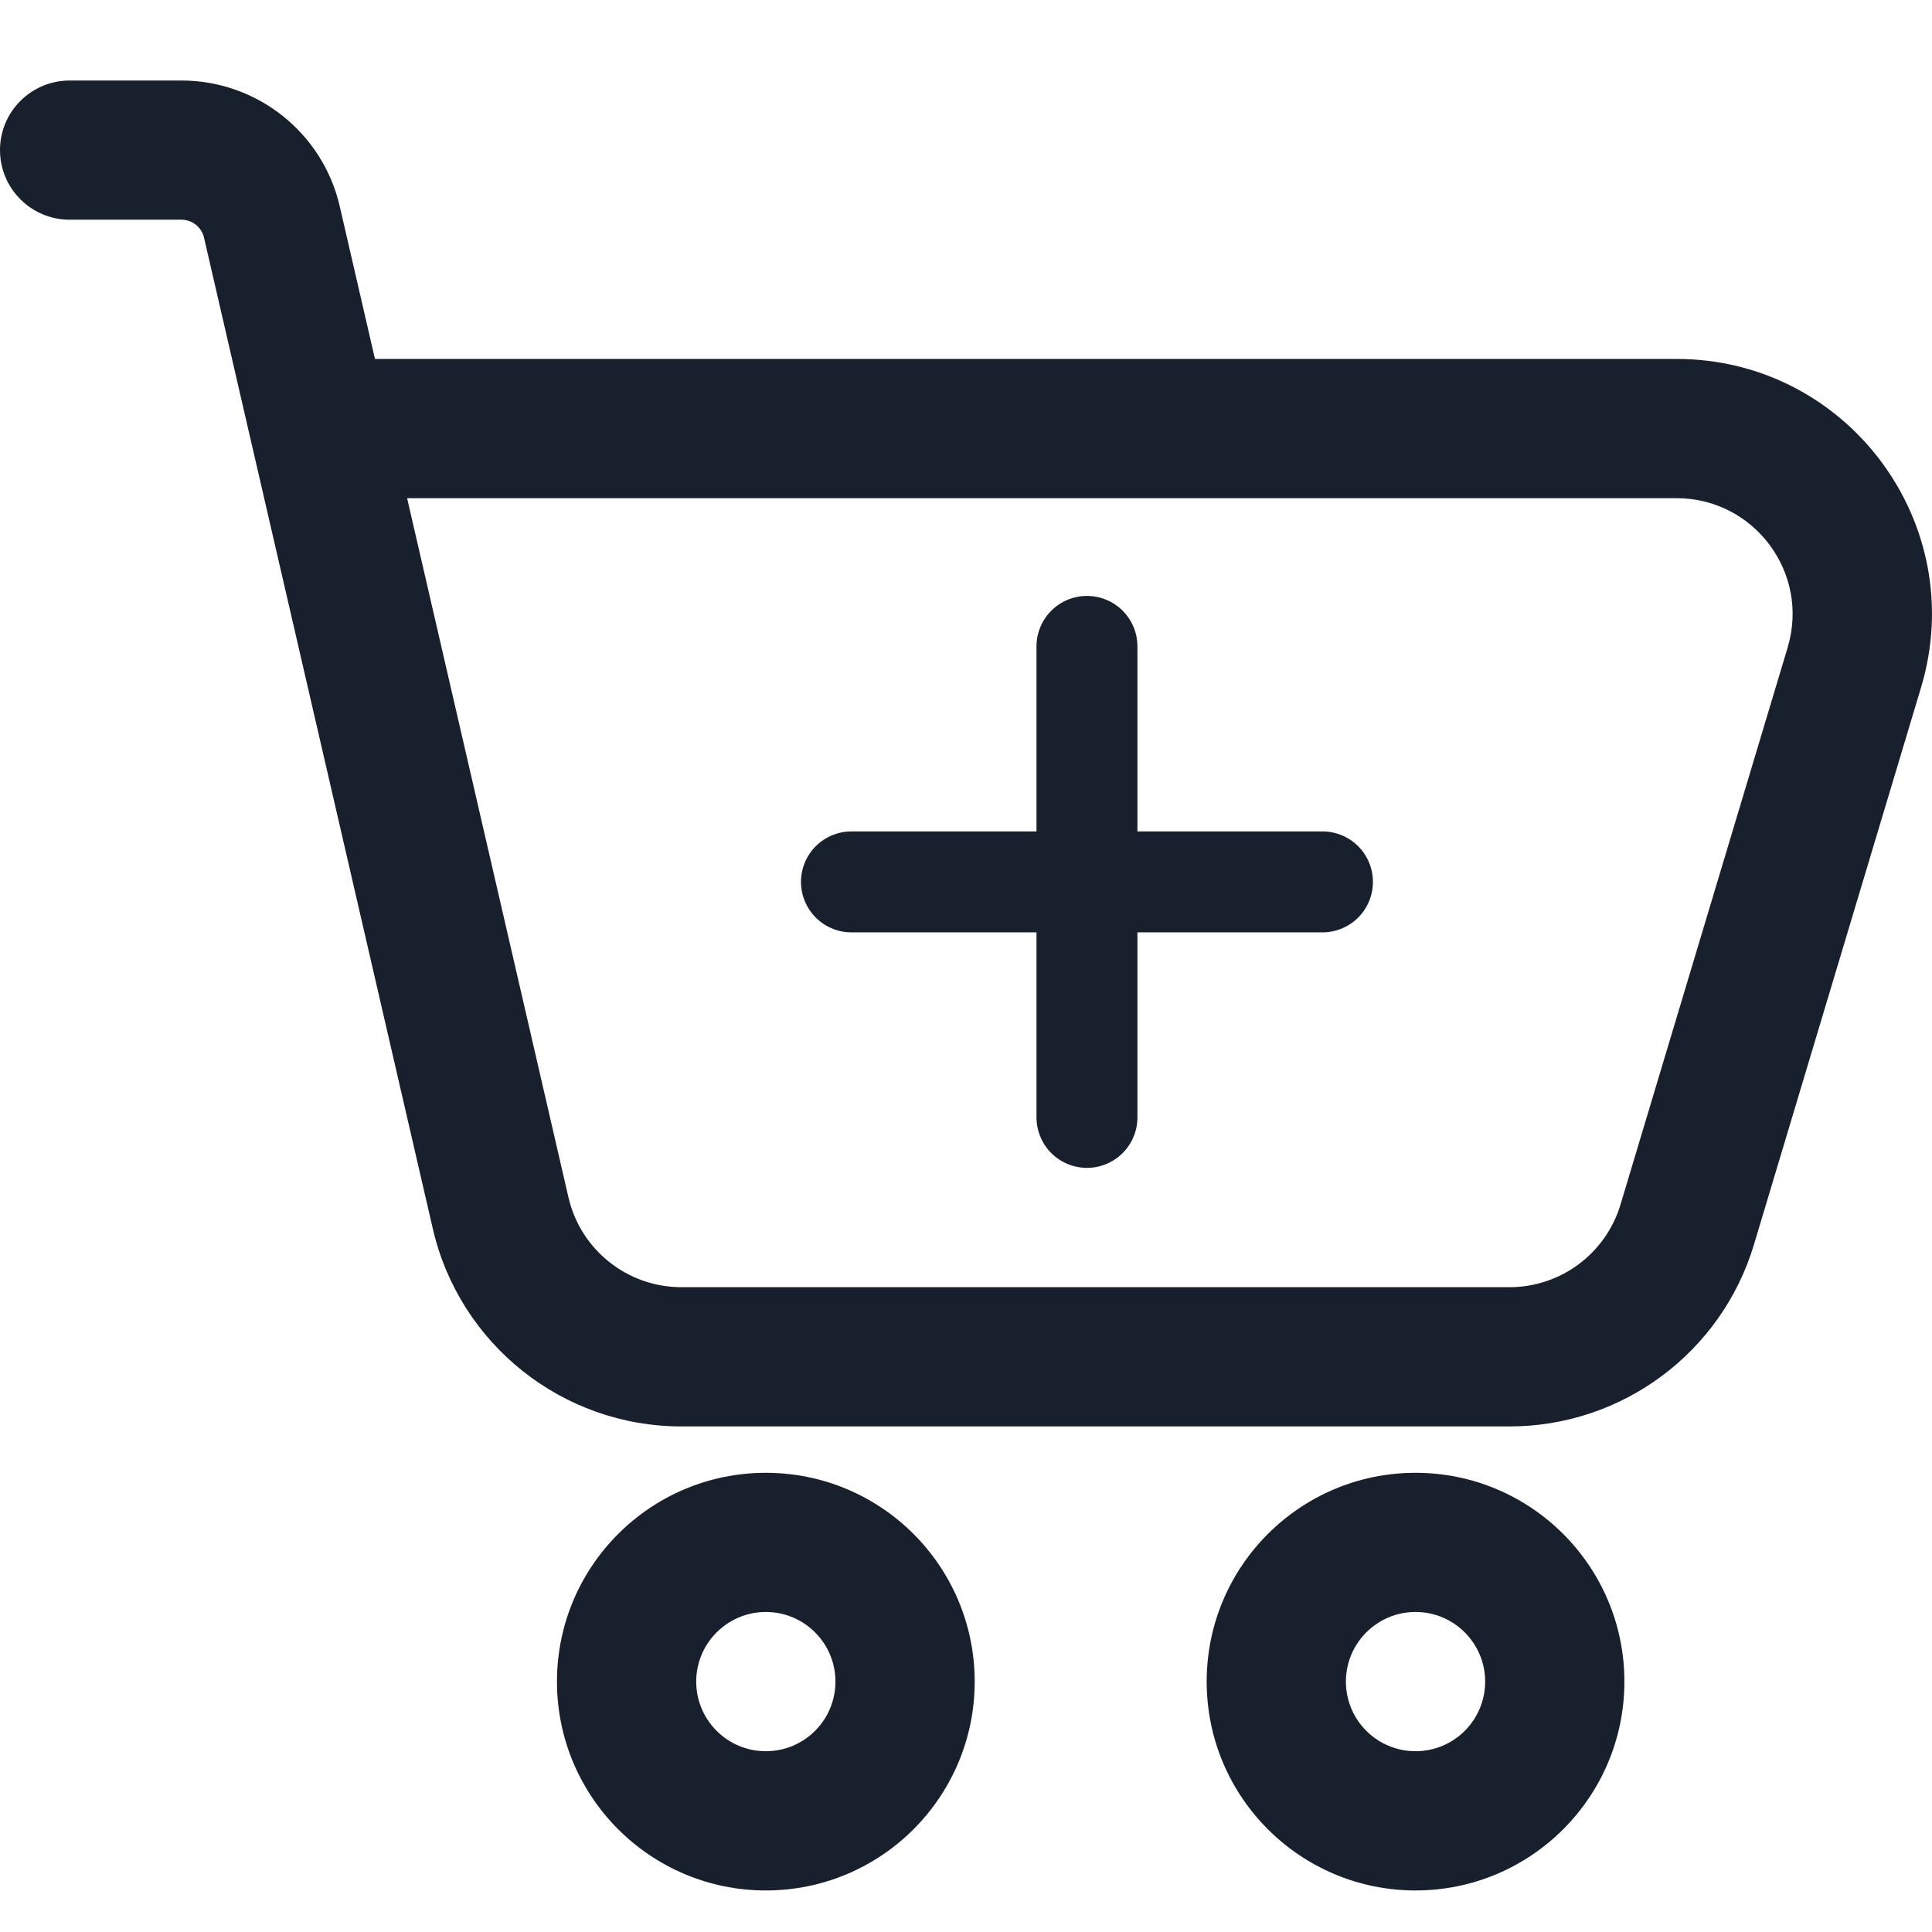
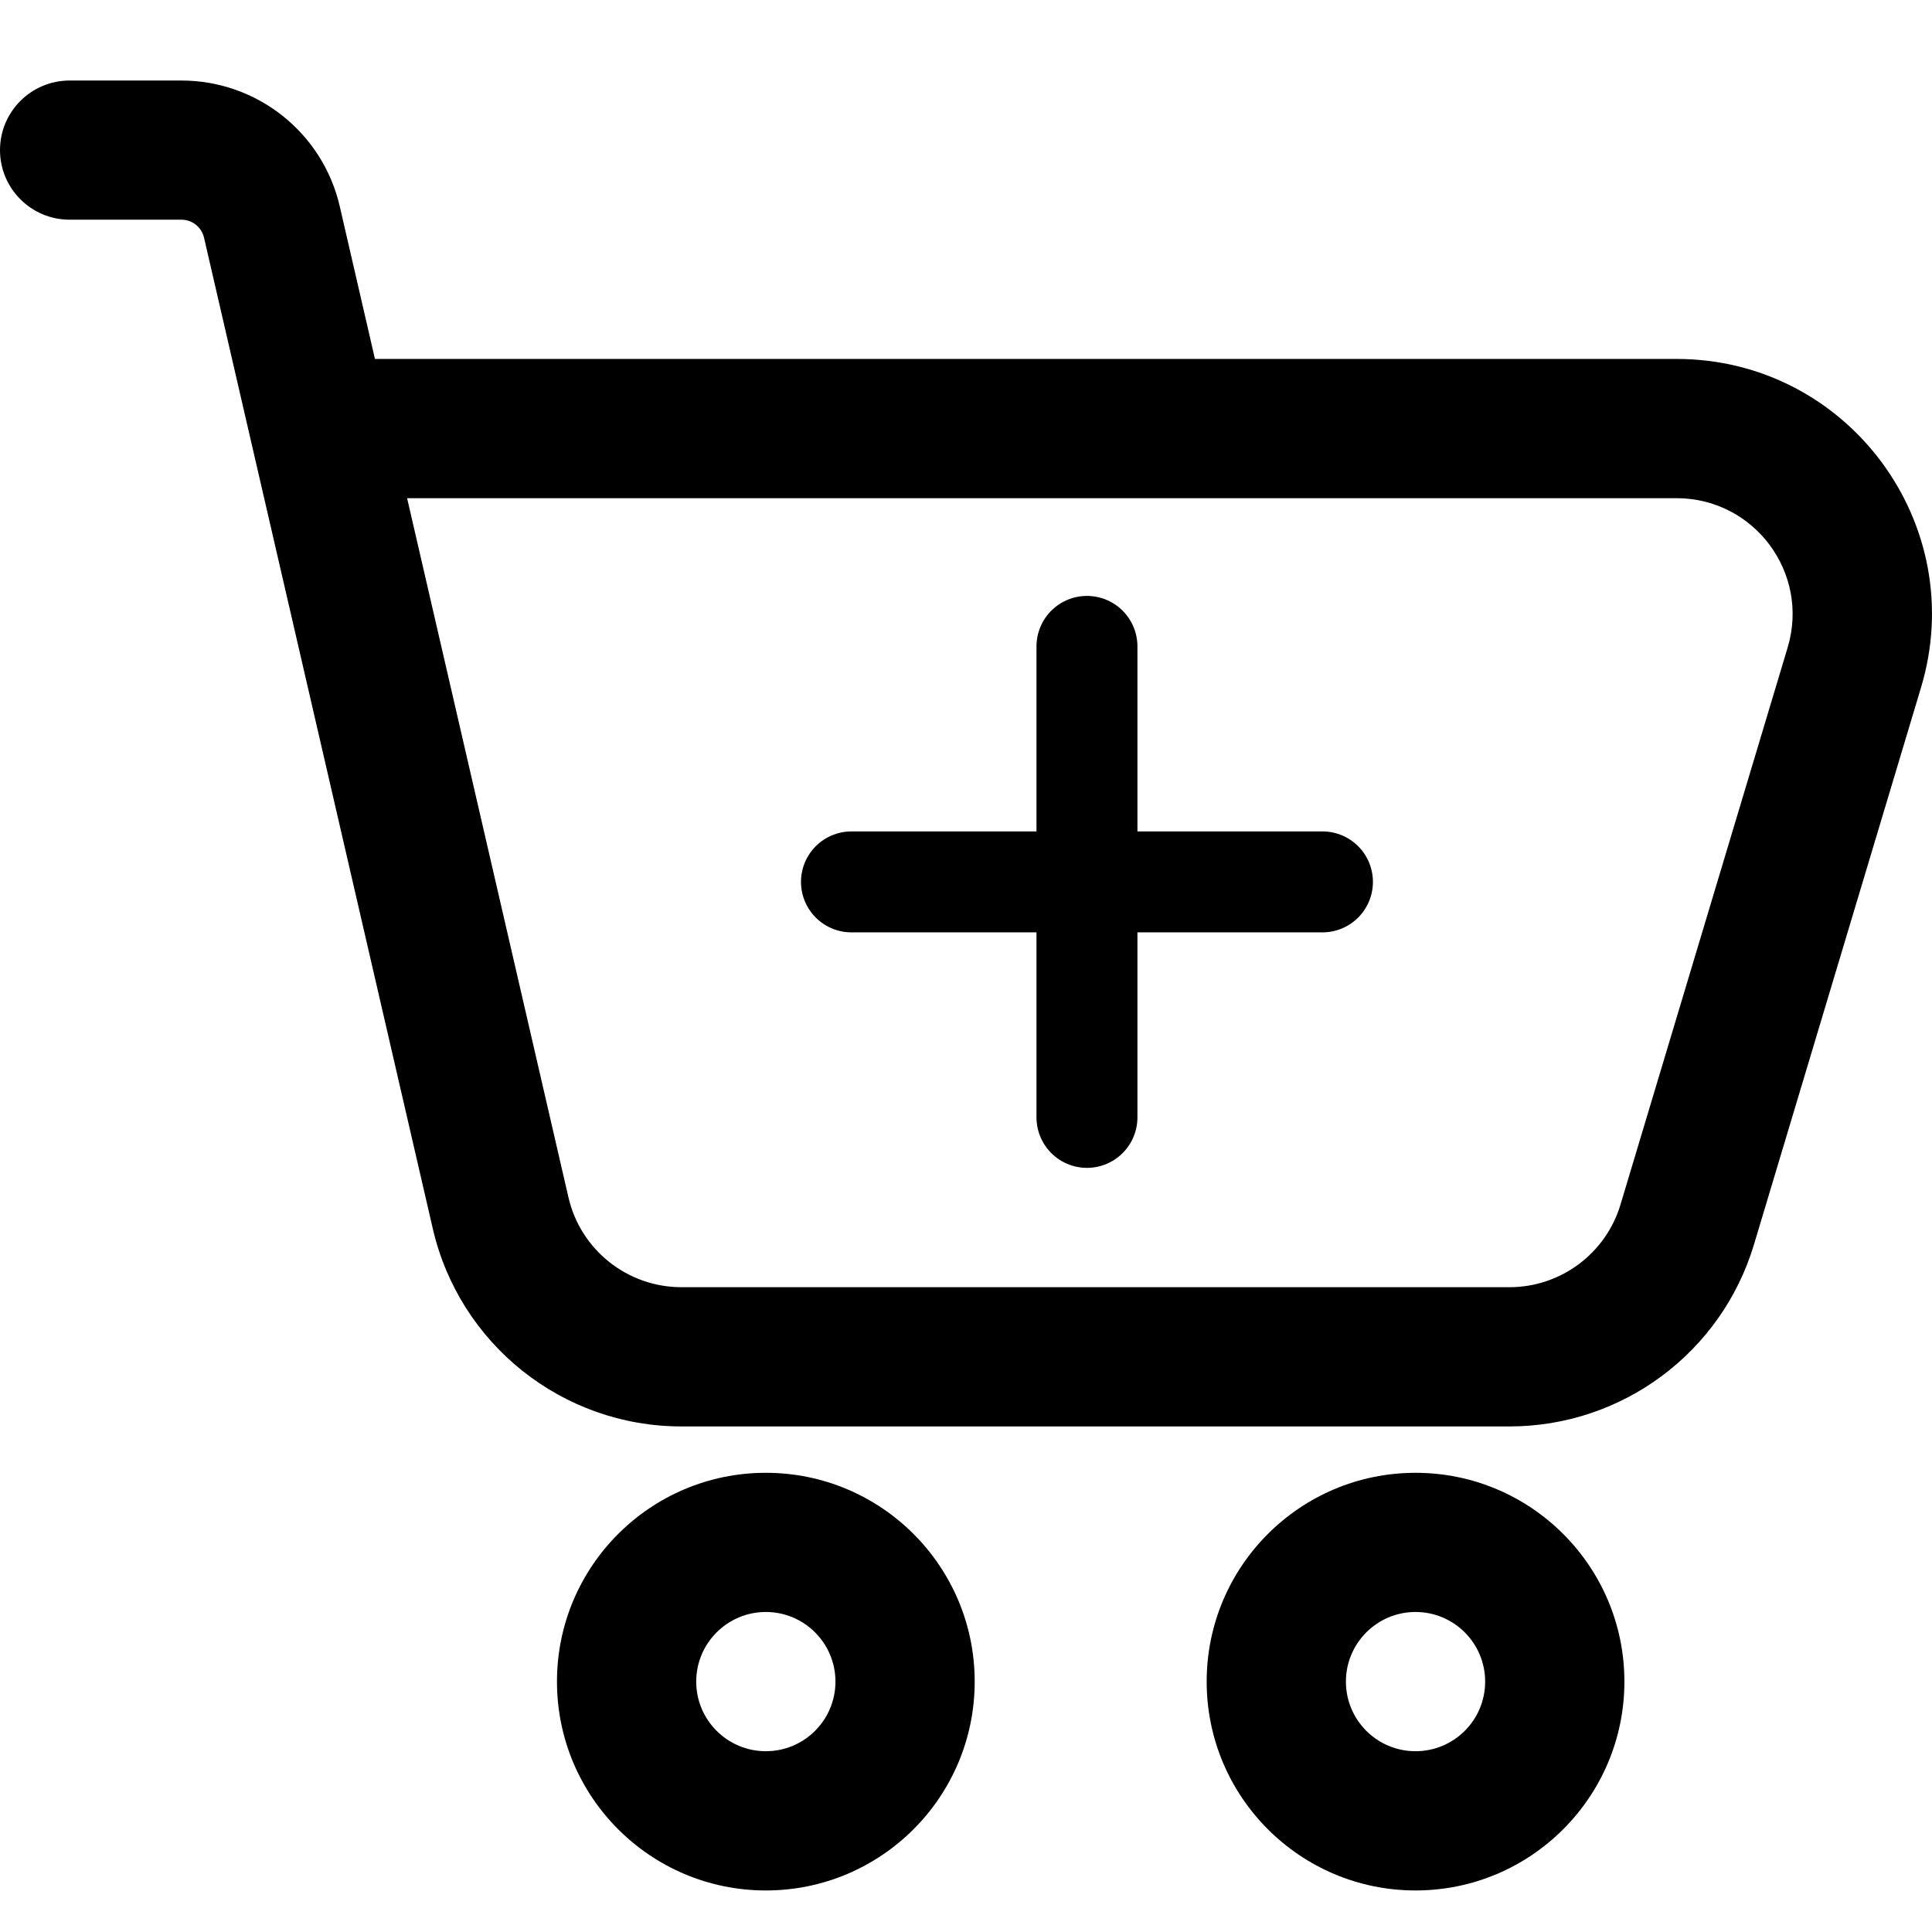
- <svg xmlns="http://www.w3.org/2000/svg" width="28" height="28" viewBox="0 0 28 28" fill="none">
-   <path fill-rule="evenodd" clip-rule="evenodd" d="M11.099 23.362C10.543 23.362 10.09 23.814 10.09 24.371C10.09 24.929 10.543 25.38 11.099 25.38C11.656 25.38 12.108 24.929 12.108 24.371C12.108 23.814 11.656 23.362 11.099 23.362ZM8.072 24.371C8.072 22.7 9.428 21.345 11.099 21.345C12.771 21.345 14.126 22.7 14.126 24.371C14.126 26.042 12.771 27.398 11.099 27.398C9.428 27.398 8.072 26.042 8.072 24.371Z" fill="#18202D" />
-   <path fill-rule="evenodd" clip-rule="evenodd" d="M20.515 23.362C19.958 23.362 19.506 23.814 19.506 24.371C19.506 24.929 19.958 25.38 20.515 25.38C21.072 25.38 21.524 24.929 21.524 24.371C21.524 23.814 21.072 23.362 20.515 23.362ZM17.488 24.371C17.488 22.7 18.844 21.345 20.515 21.345C22.186 21.345 23.542 22.7 23.542 24.371C23.542 26.042 22.186 27.398 20.515 27.398C18.844 27.398 17.488 26.042 17.488 24.371Z" fill="#18202D" />
-   <path fill-rule="evenodd" clip-rule="evenodd" d="M0 2.175C0 1.618 0.453 1.167 1.009 1.167H2.629C3.725 1.167 4.678 1.923 4.924 2.991L5.434 5.202H24.297C26.776 5.202 28.554 7.591 27.841 9.964L25.42 18.036C24.951 19.601 23.511 20.673 21.876 20.673H9.876C8.153 20.673 6.659 19.483 6.272 17.805L2.957 3.445C2.922 3.293 2.786 3.184 2.629 3.184H1.009C0.453 3.184 0 2.733 0 2.175ZM5.9 7.22L8.238 17.351C8.413 18.114 9.093 18.655 9.876 18.655H21.876C22.619 18.655 23.273 18.167 23.486 17.456L25.908 9.384C26.232 8.306 25.425 7.22 24.297 7.22L5.9 7.22Z" fill="#18202D" />
-   <path d="M15.753 9.368V16.194" stroke="#18202D" stroke-width="1.463" stroke-linecap="round" />
-   <path d="M19.166 12.781H12.34" stroke="#18202D" stroke-width="1.463" stroke-linecap="round" />
+ <svg xmlns="http://www.w3.org/2000/svg" width="28" height="28" viewBox="0 0 28 28" fill="currentColor">
+   <path fill-rule="evenodd" clip-rule="evenodd" d="M11.099 23.362C10.543 23.362 10.09 23.814 10.09 24.371C10.09 24.929 10.543 25.38 11.099 25.38C11.656 25.38 12.108 24.929 12.108 24.371C12.108 23.814 11.656 23.362 11.099 23.362ZM8.072 24.371C8.072 22.7 9.428 21.345 11.099 21.345C12.771 21.345 14.126 22.7 14.126 24.371C14.126 26.042 12.771 27.398 11.099 27.398C9.428 27.398 8.072 26.042 8.072 24.371Z" fill="currentColor" />
+   <path fill-rule="evenodd" clip-rule="evenodd" d="M20.515 23.362C19.958 23.362 19.506 23.814 19.506 24.371C19.506 24.929 19.958 25.38 20.515 25.38C21.072 25.38 21.524 24.929 21.524 24.371C21.524 23.814 21.072 23.362 20.515 23.362ZM17.488 24.371C17.488 22.7 18.844 21.345 20.515 21.345C22.186 21.345 23.542 22.7 23.542 24.371C23.542 26.042 22.186 27.398 20.515 27.398C18.844 27.398 17.488 26.042 17.488 24.371Z" fill="currentColor" />
+   <path fill-rule="evenodd" clip-rule="evenodd" d="M0 2.175C0 1.618 0.453 1.167 1.009 1.167H2.629C3.725 1.167 4.678 1.923 4.924 2.991L5.434 5.202H24.297C26.776 5.202 28.554 7.591 27.841 9.964L25.42 18.036C24.951 19.601 23.511 20.673 21.876 20.673H9.876C8.153 20.673 6.659 19.483 6.272 17.805L2.957 3.445C2.922 3.293 2.786 3.184 2.629 3.184H1.009C0.453 3.184 0 2.733 0 2.175ZM5.9 7.22L8.238 17.351C8.413 18.114 9.093 18.655 9.876 18.655H21.876C22.619 18.655 23.273 18.167 23.486 17.456L25.908 9.384C26.232 8.306 25.425 7.22 24.297 7.22L5.9 7.22Z" fill="currentColor" />
+   <path d="M15.753 9.368V16.194" stroke="currentColor" stroke-width="1.463" stroke-linecap="round" />
+   <path d="M19.166 12.781H12.34" stroke="currentColor" stroke-width="1.463" stroke-linecap="round" />
</svg>
